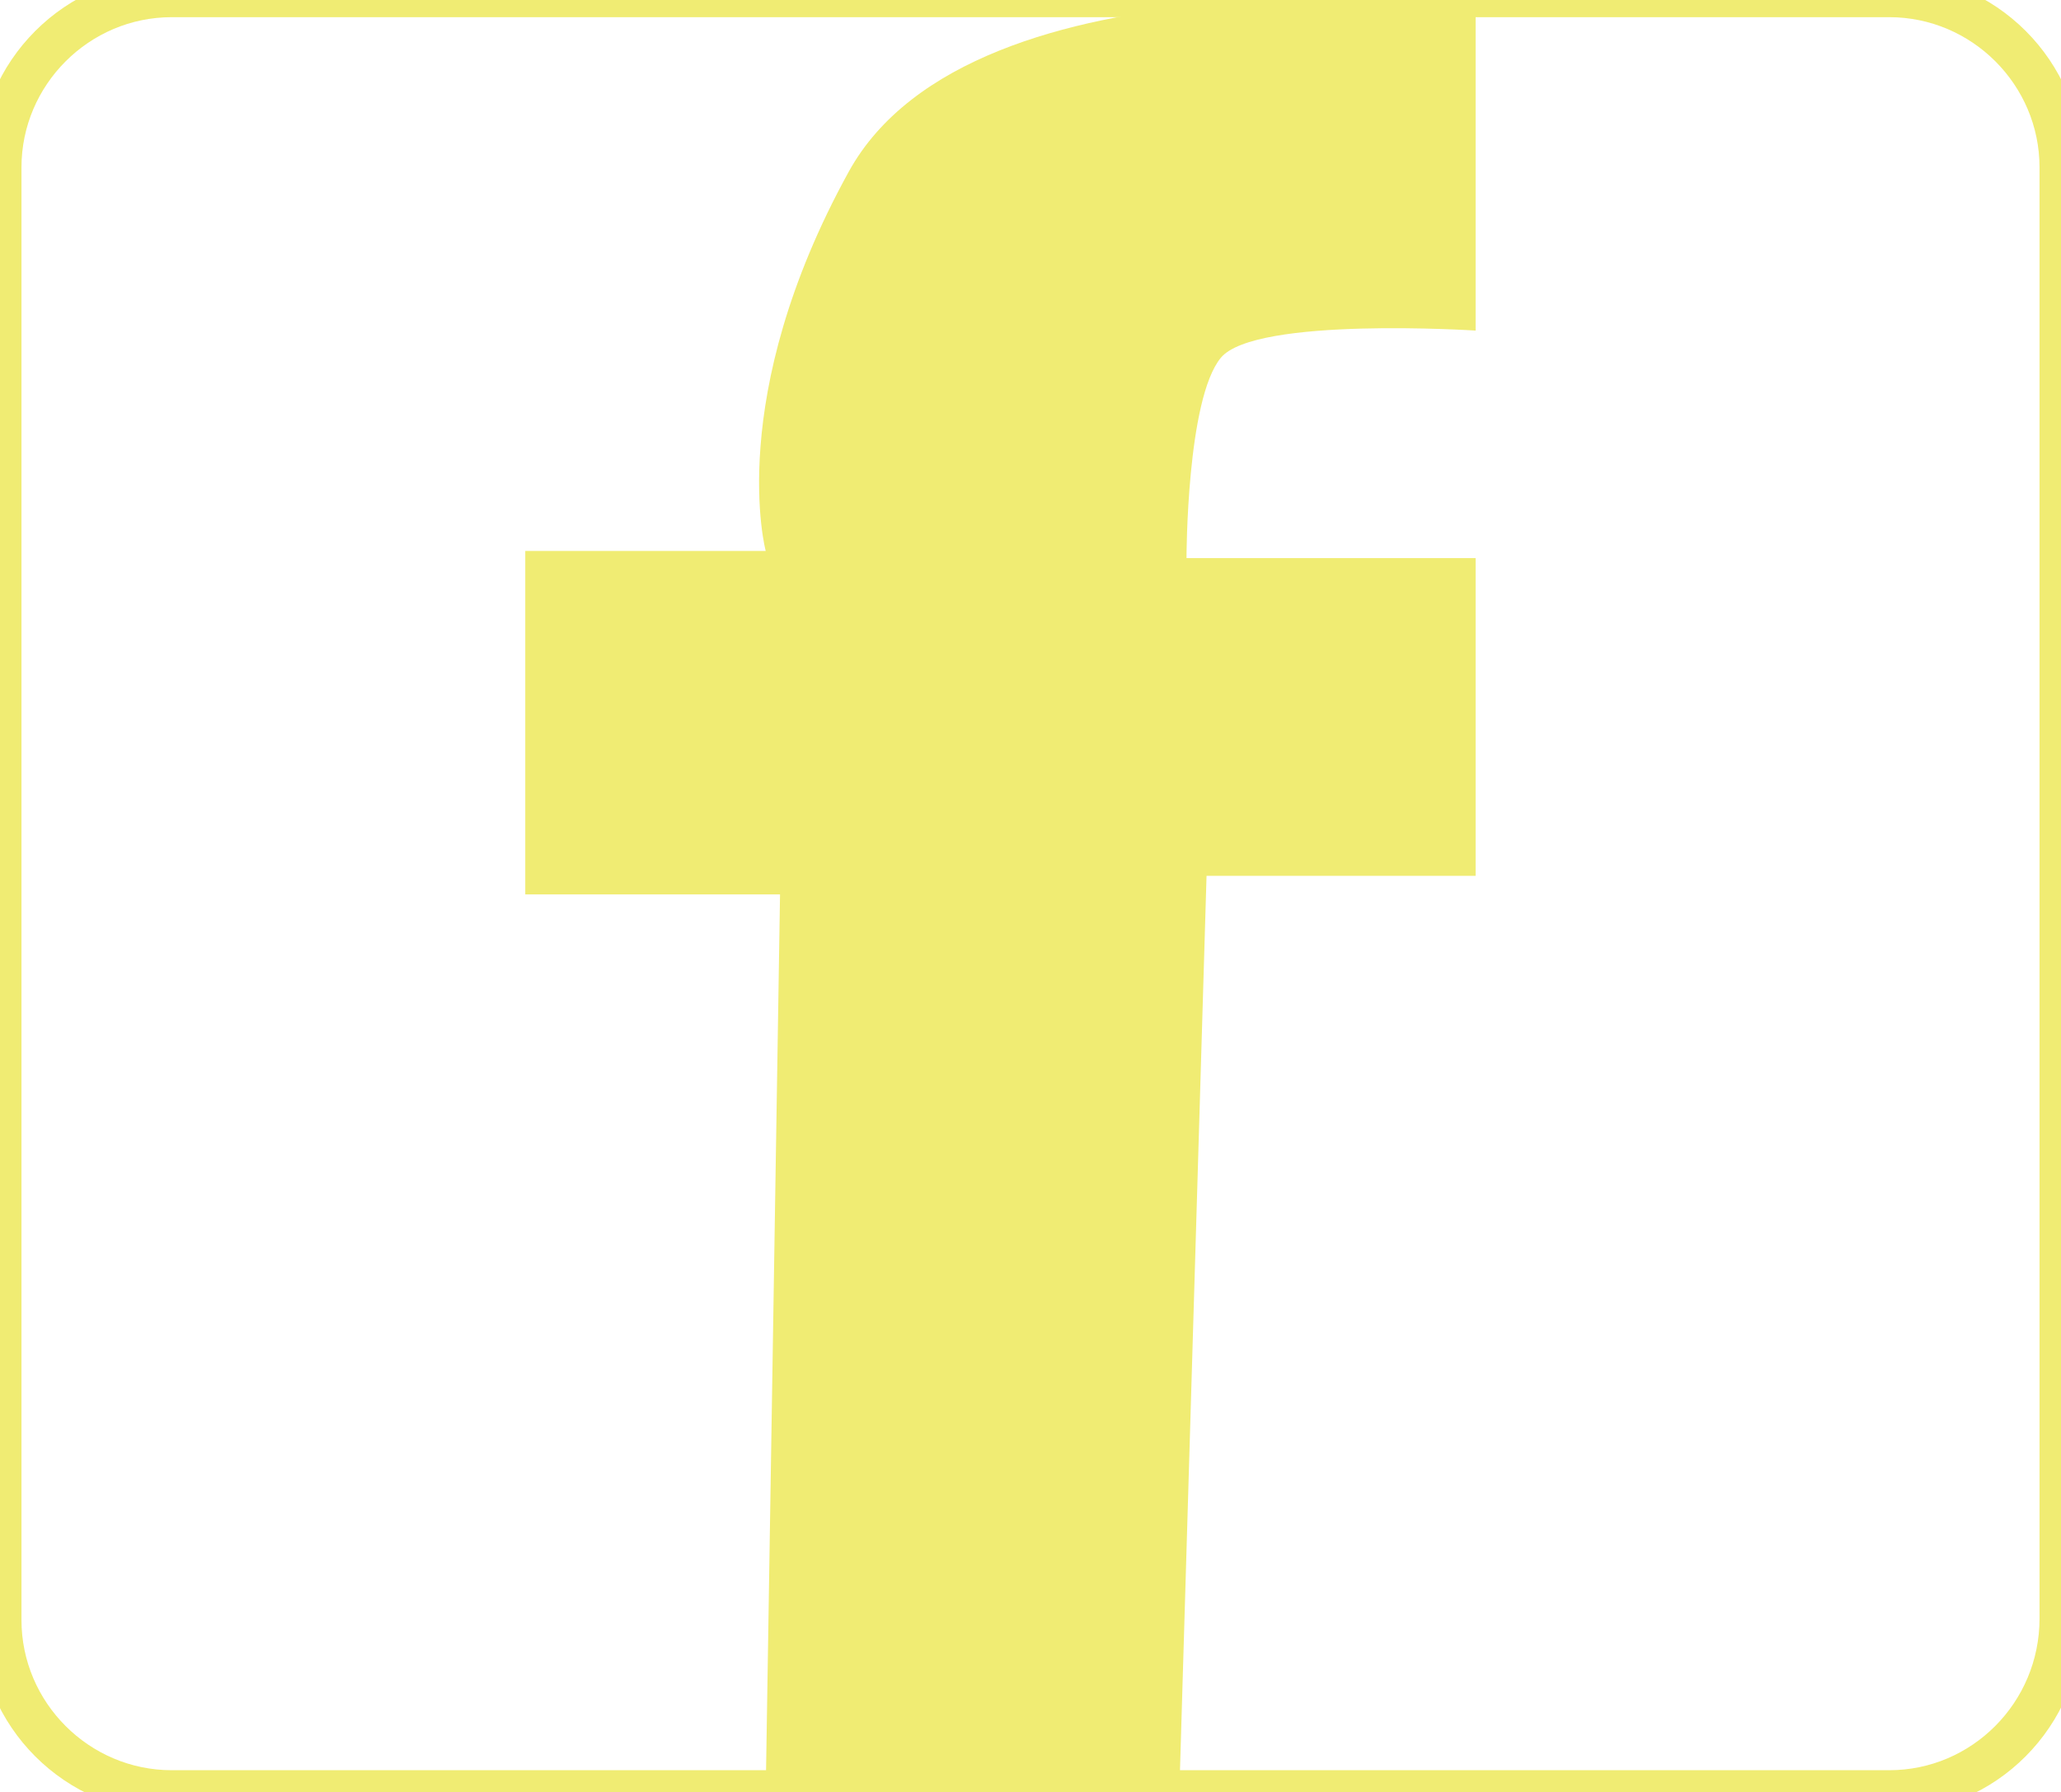
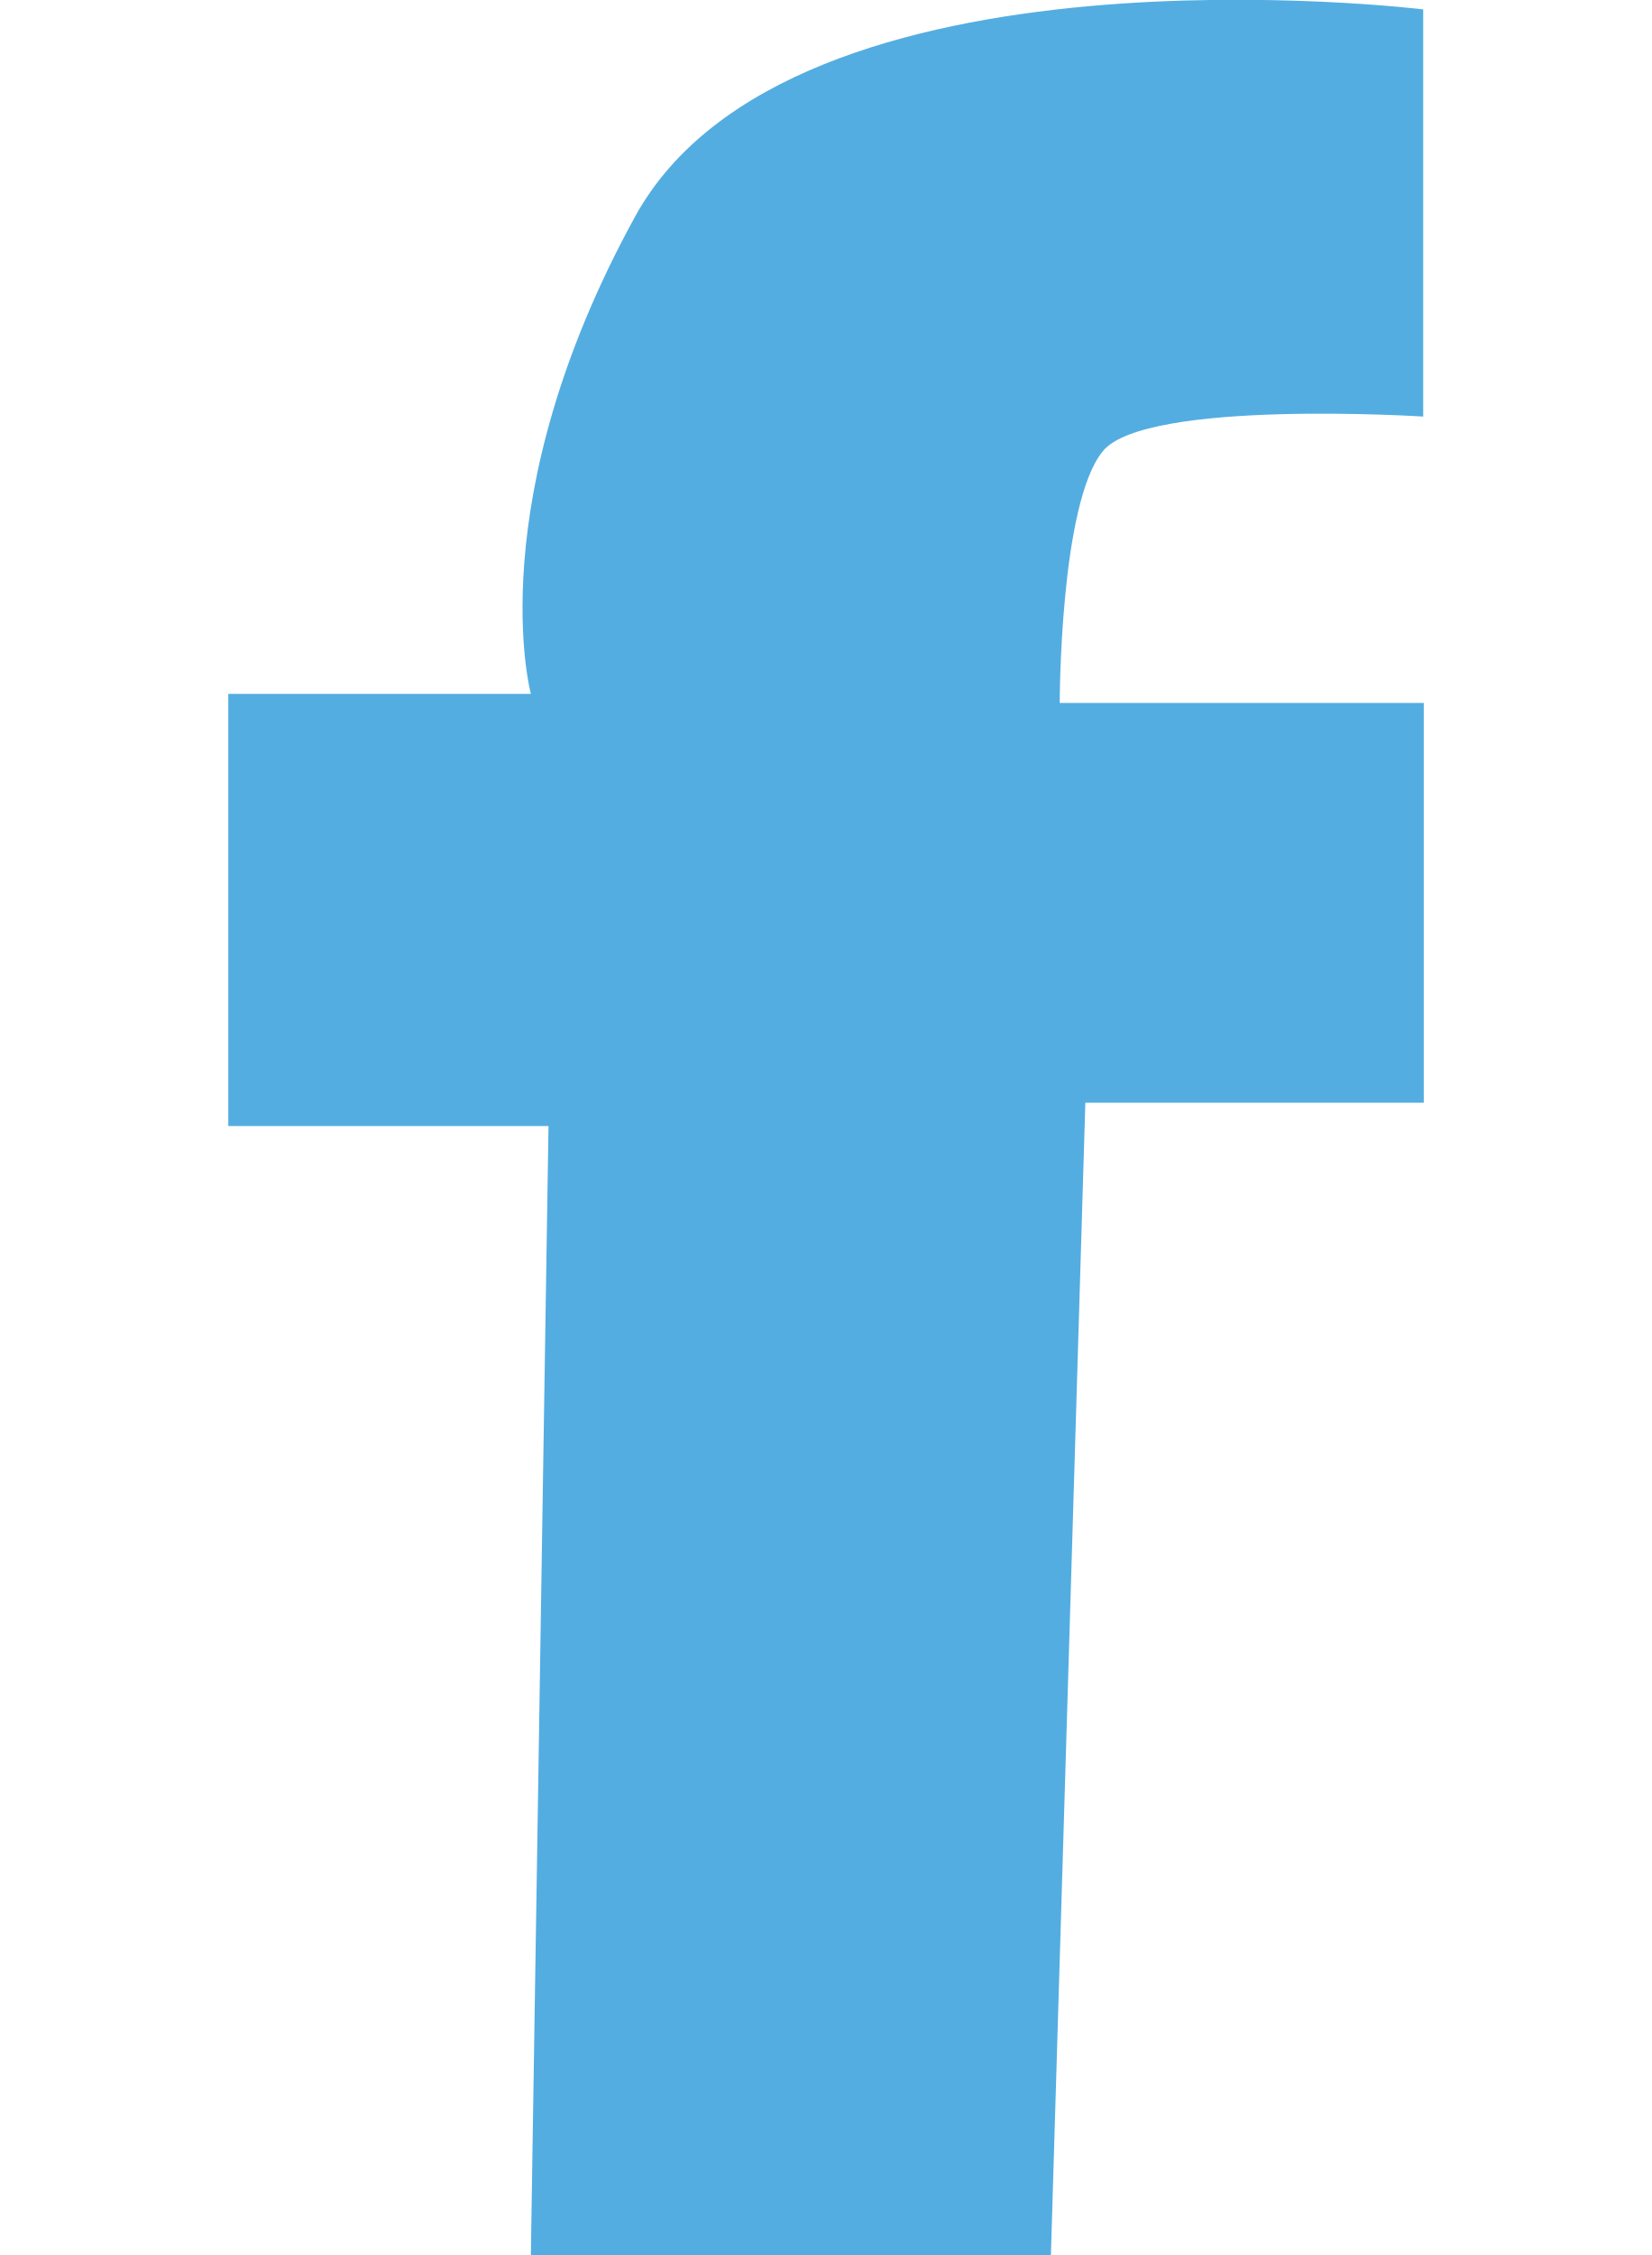
- <svg xmlns="http://www.w3.org/2000/svg" version="1.1" x="0px" y="0px" viewBox="0 0 144 125.2" enable-background="new 0 0 144 125.2" xml:space="preserve">
+ <svg xmlns="http://www.w3.org/2000/svg" version="1.1" id="Layer_1" x="0px" y="0px" viewBox="15.8 0 580.3 792" enable-background="new 15.8 0 580.3 792" xml:space="preserve">
  <g id="Layer_3" display="none">
</g>
-   <g id="Layer_2">
-     <path fill="#F0EC73" d="M53.5,125.2h28.9l1.9-64h18.8V39H82.9c0,0,0-11.1,2.4-14s17.8-1.9,17.8-1.9V0.5c0,0-35.1-4.3-43.8,11.5   s-5.8,26.5-5.8,26.5H36.7v24h17.8L53.5,125.2z" />
-     <path fill="none" stroke="#F0EC73" stroke-width="3" stroke-miterlimit="10" d="M132,125.2H12c-6.6,0-12-5.4-12-12V11.7   c0-6.6,5.4-12,12-12h120c6.6,0,12,5.4,12,12v101.4C144,119.8,138.6,125.2,132,125.2z" />
-   </g>
+   <path fill="#53ADE1" d="M202.3,792.1H385l12.1-404.8H516V246.9H388.1c0,0,0-70.2,15.2-88.5c15.2-18.3,112.5-12.1,112.5-12.1V3.3  c0,0-222-27.2-276.9,72.8s-36.6,167.6-36.6,167.6H96v151.8h112.5L202.3,792.1z" />
</svg>
